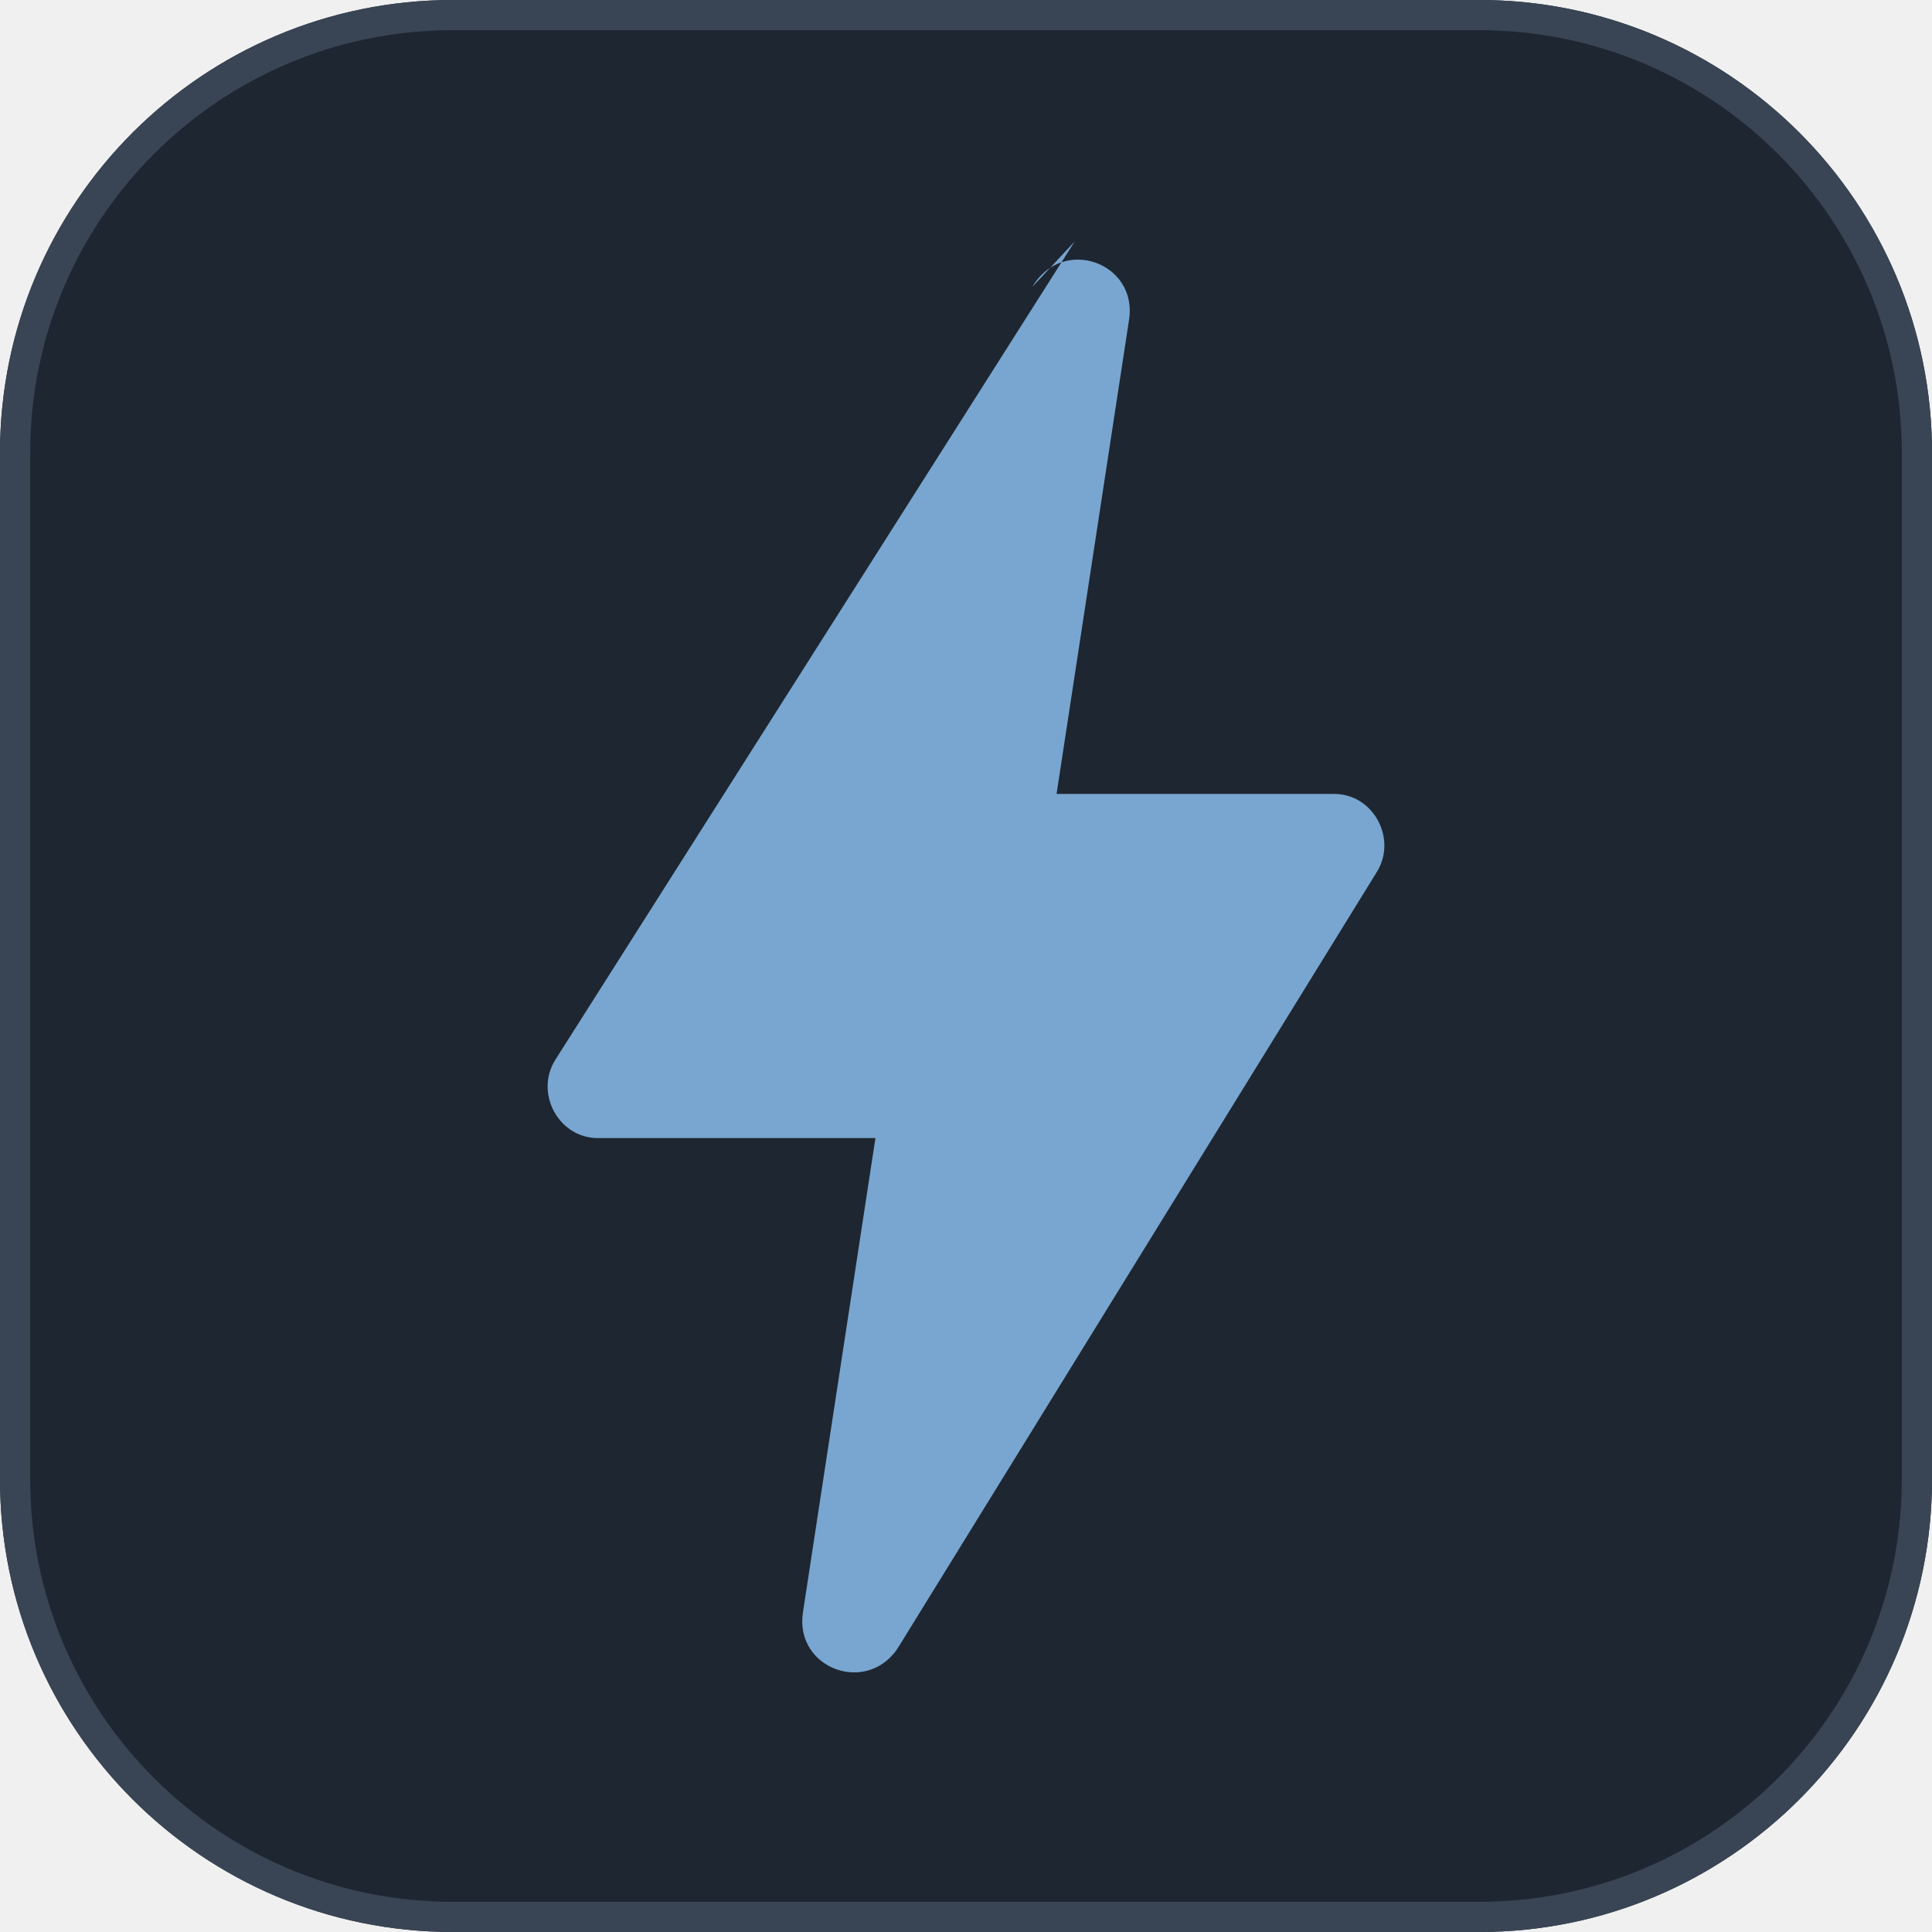
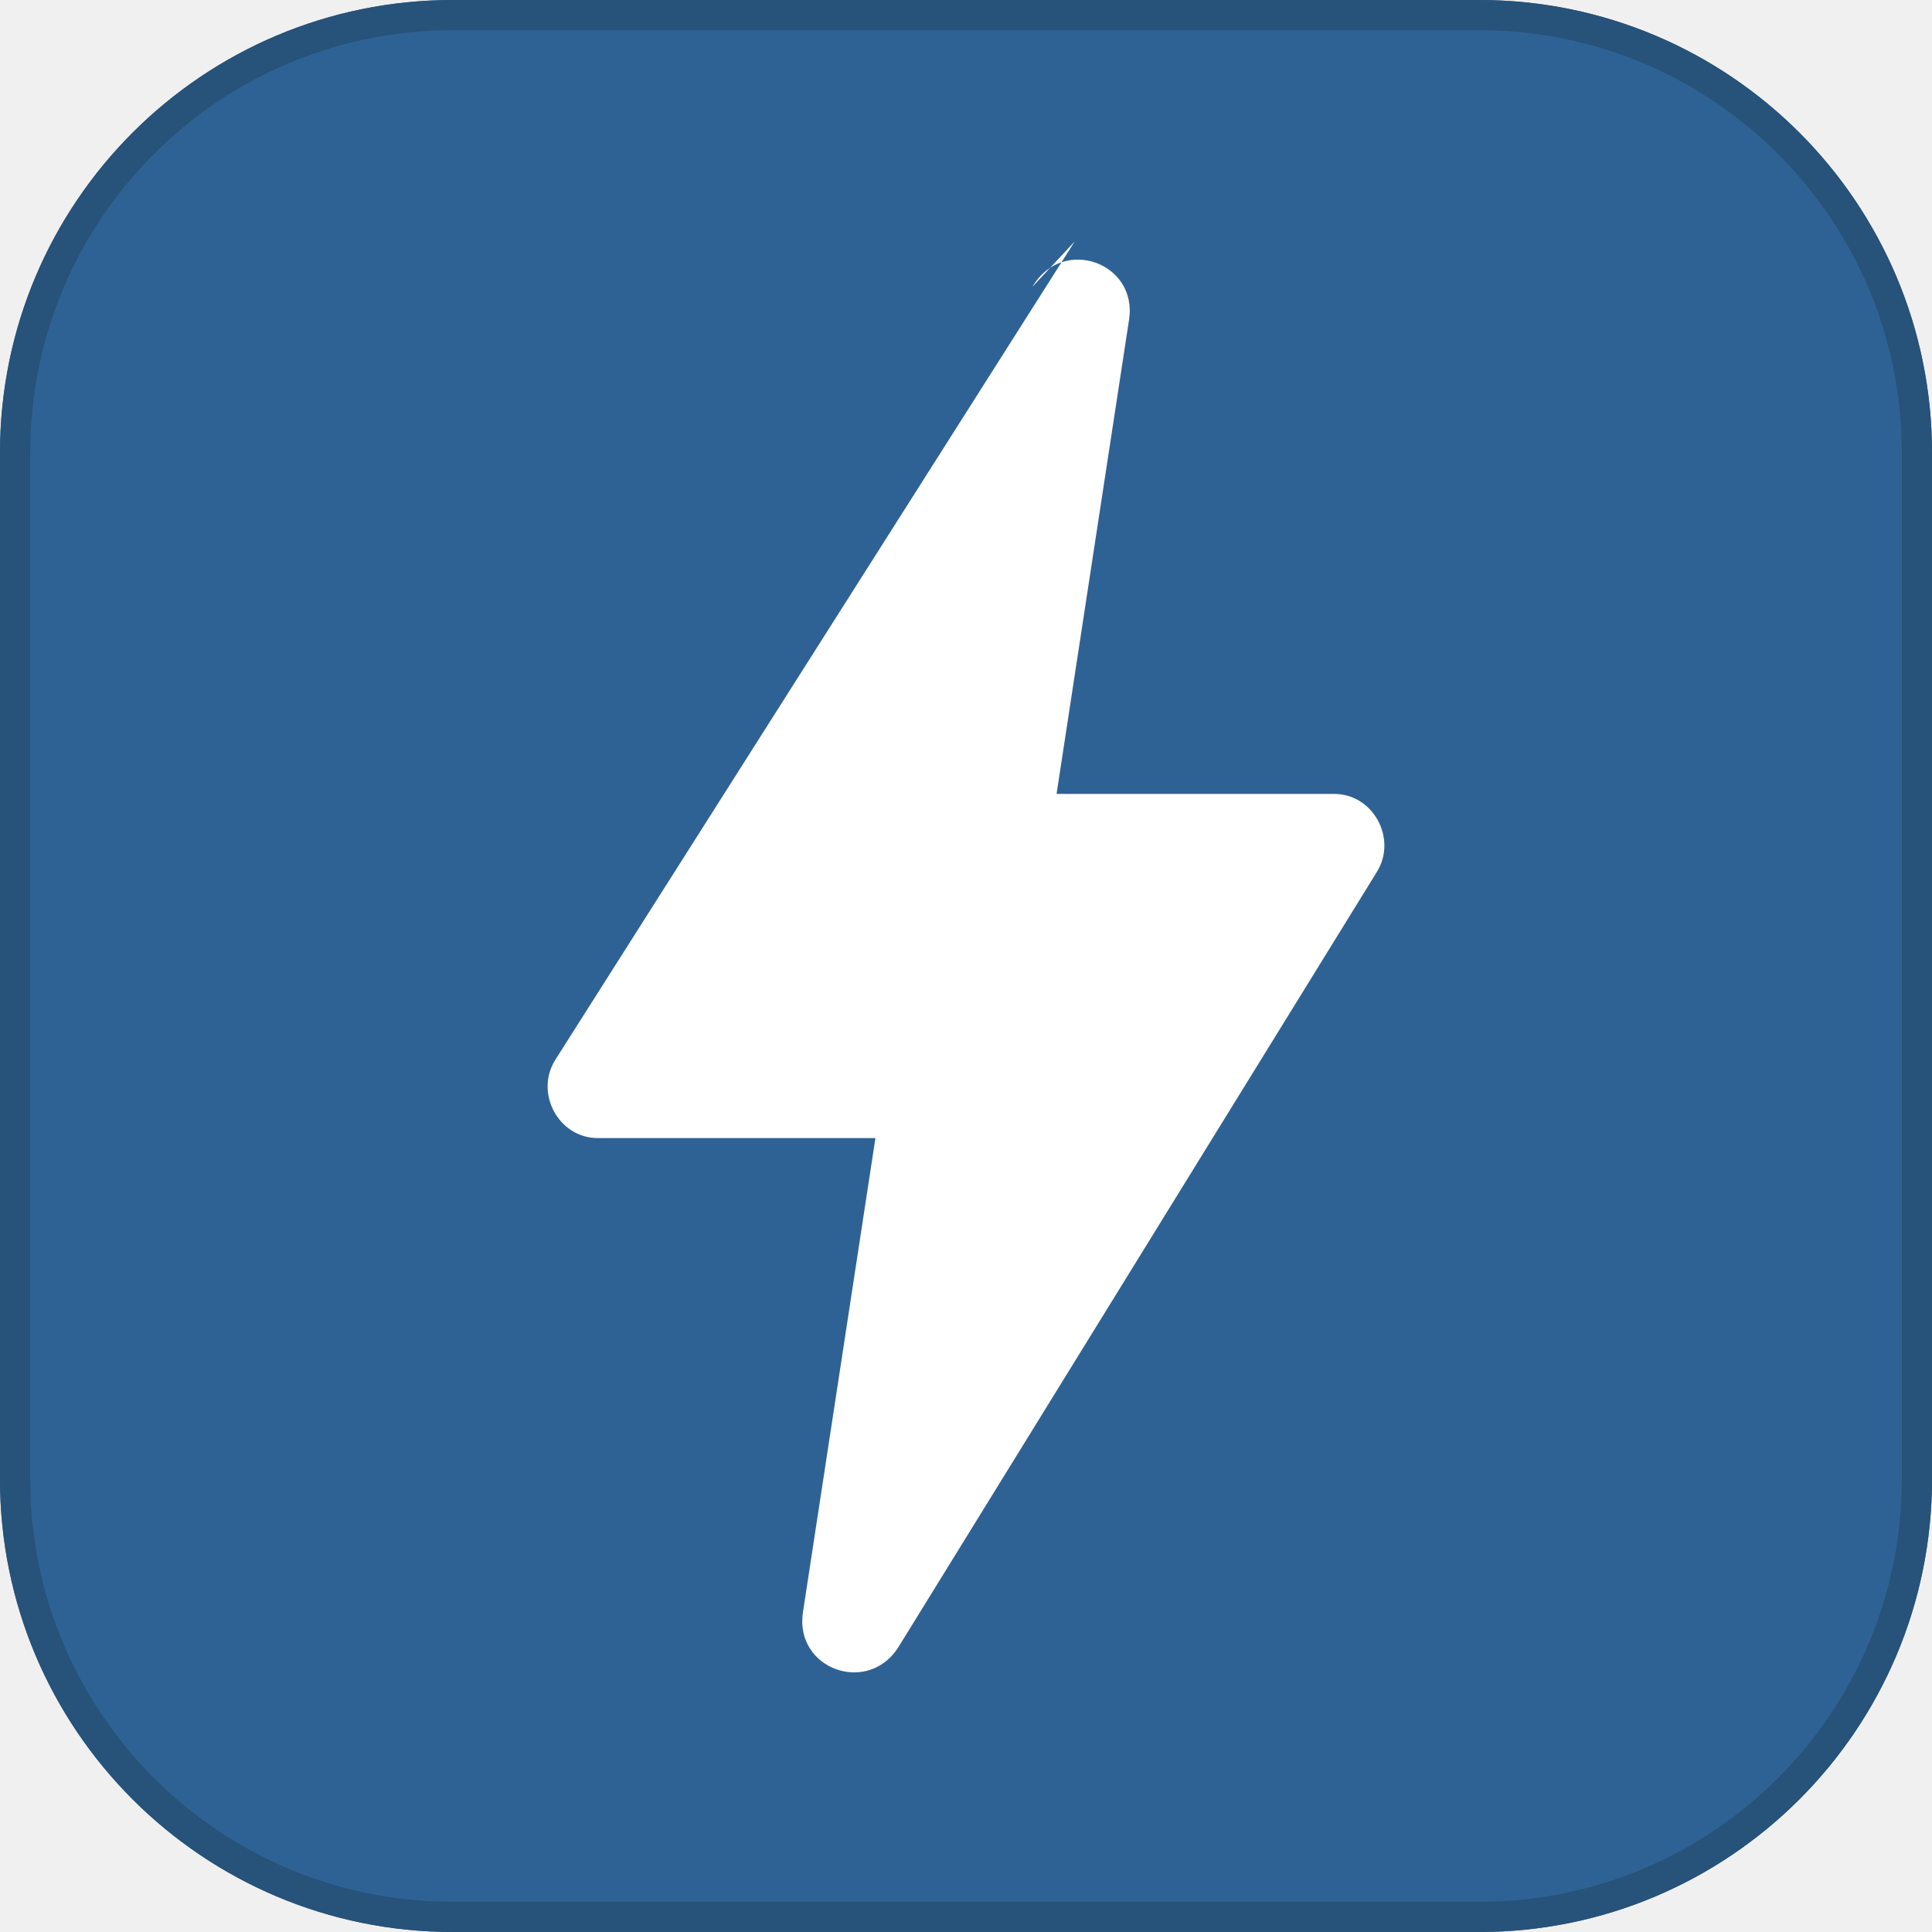
<svg xmlns="http://www.w3.org/2000/svg" viewBox="0 0 64 64" width="64" height="64" role="img" aria-label="FitSync AI">
-   <rect width="64" height="64" rx="15" fill="#1e2631" />
-   <rect x="0.5" y="0.5" width="63" height="63" rx="14.5" fill="none" stroke="#394554" />
-   <path fill="#78a6d0" d="M35.6 8 18.4 35.1c-.7 1.1.1 2.6 1.4 2.6h9.2l-2.4 15.7c-.3 1.9 2.2 2.8 3.2 1.1L45.6 28.9c.7-1.1-.1-2.6-1.4-2.6h-9.2l2.4-15.7c.3-1.9-2.2-2.8-3.2-1.1z" />
+   <rect width="64" height="64" rx="15" fill="#2f6294" />
+   <rect x="0.5" y="0.5" width="63" height="63" rx="14.5" fill="none" stroke="#275279" />
+   <path fill="#ffffff" d="M35.6 8 18.4 35.1c-.7 1.1.1 2.6 1.4 2.6h9.2l-2.4 15.7c-.3 1.9 2.2 2.8 3.2 1.1L45.6 28.9c.7-1.1-.1-2.6-1.4-2.6h-9.2l2.4-15.7c.3-1.9-2.2-2.8-3.2-1.1z" />
</svg>
